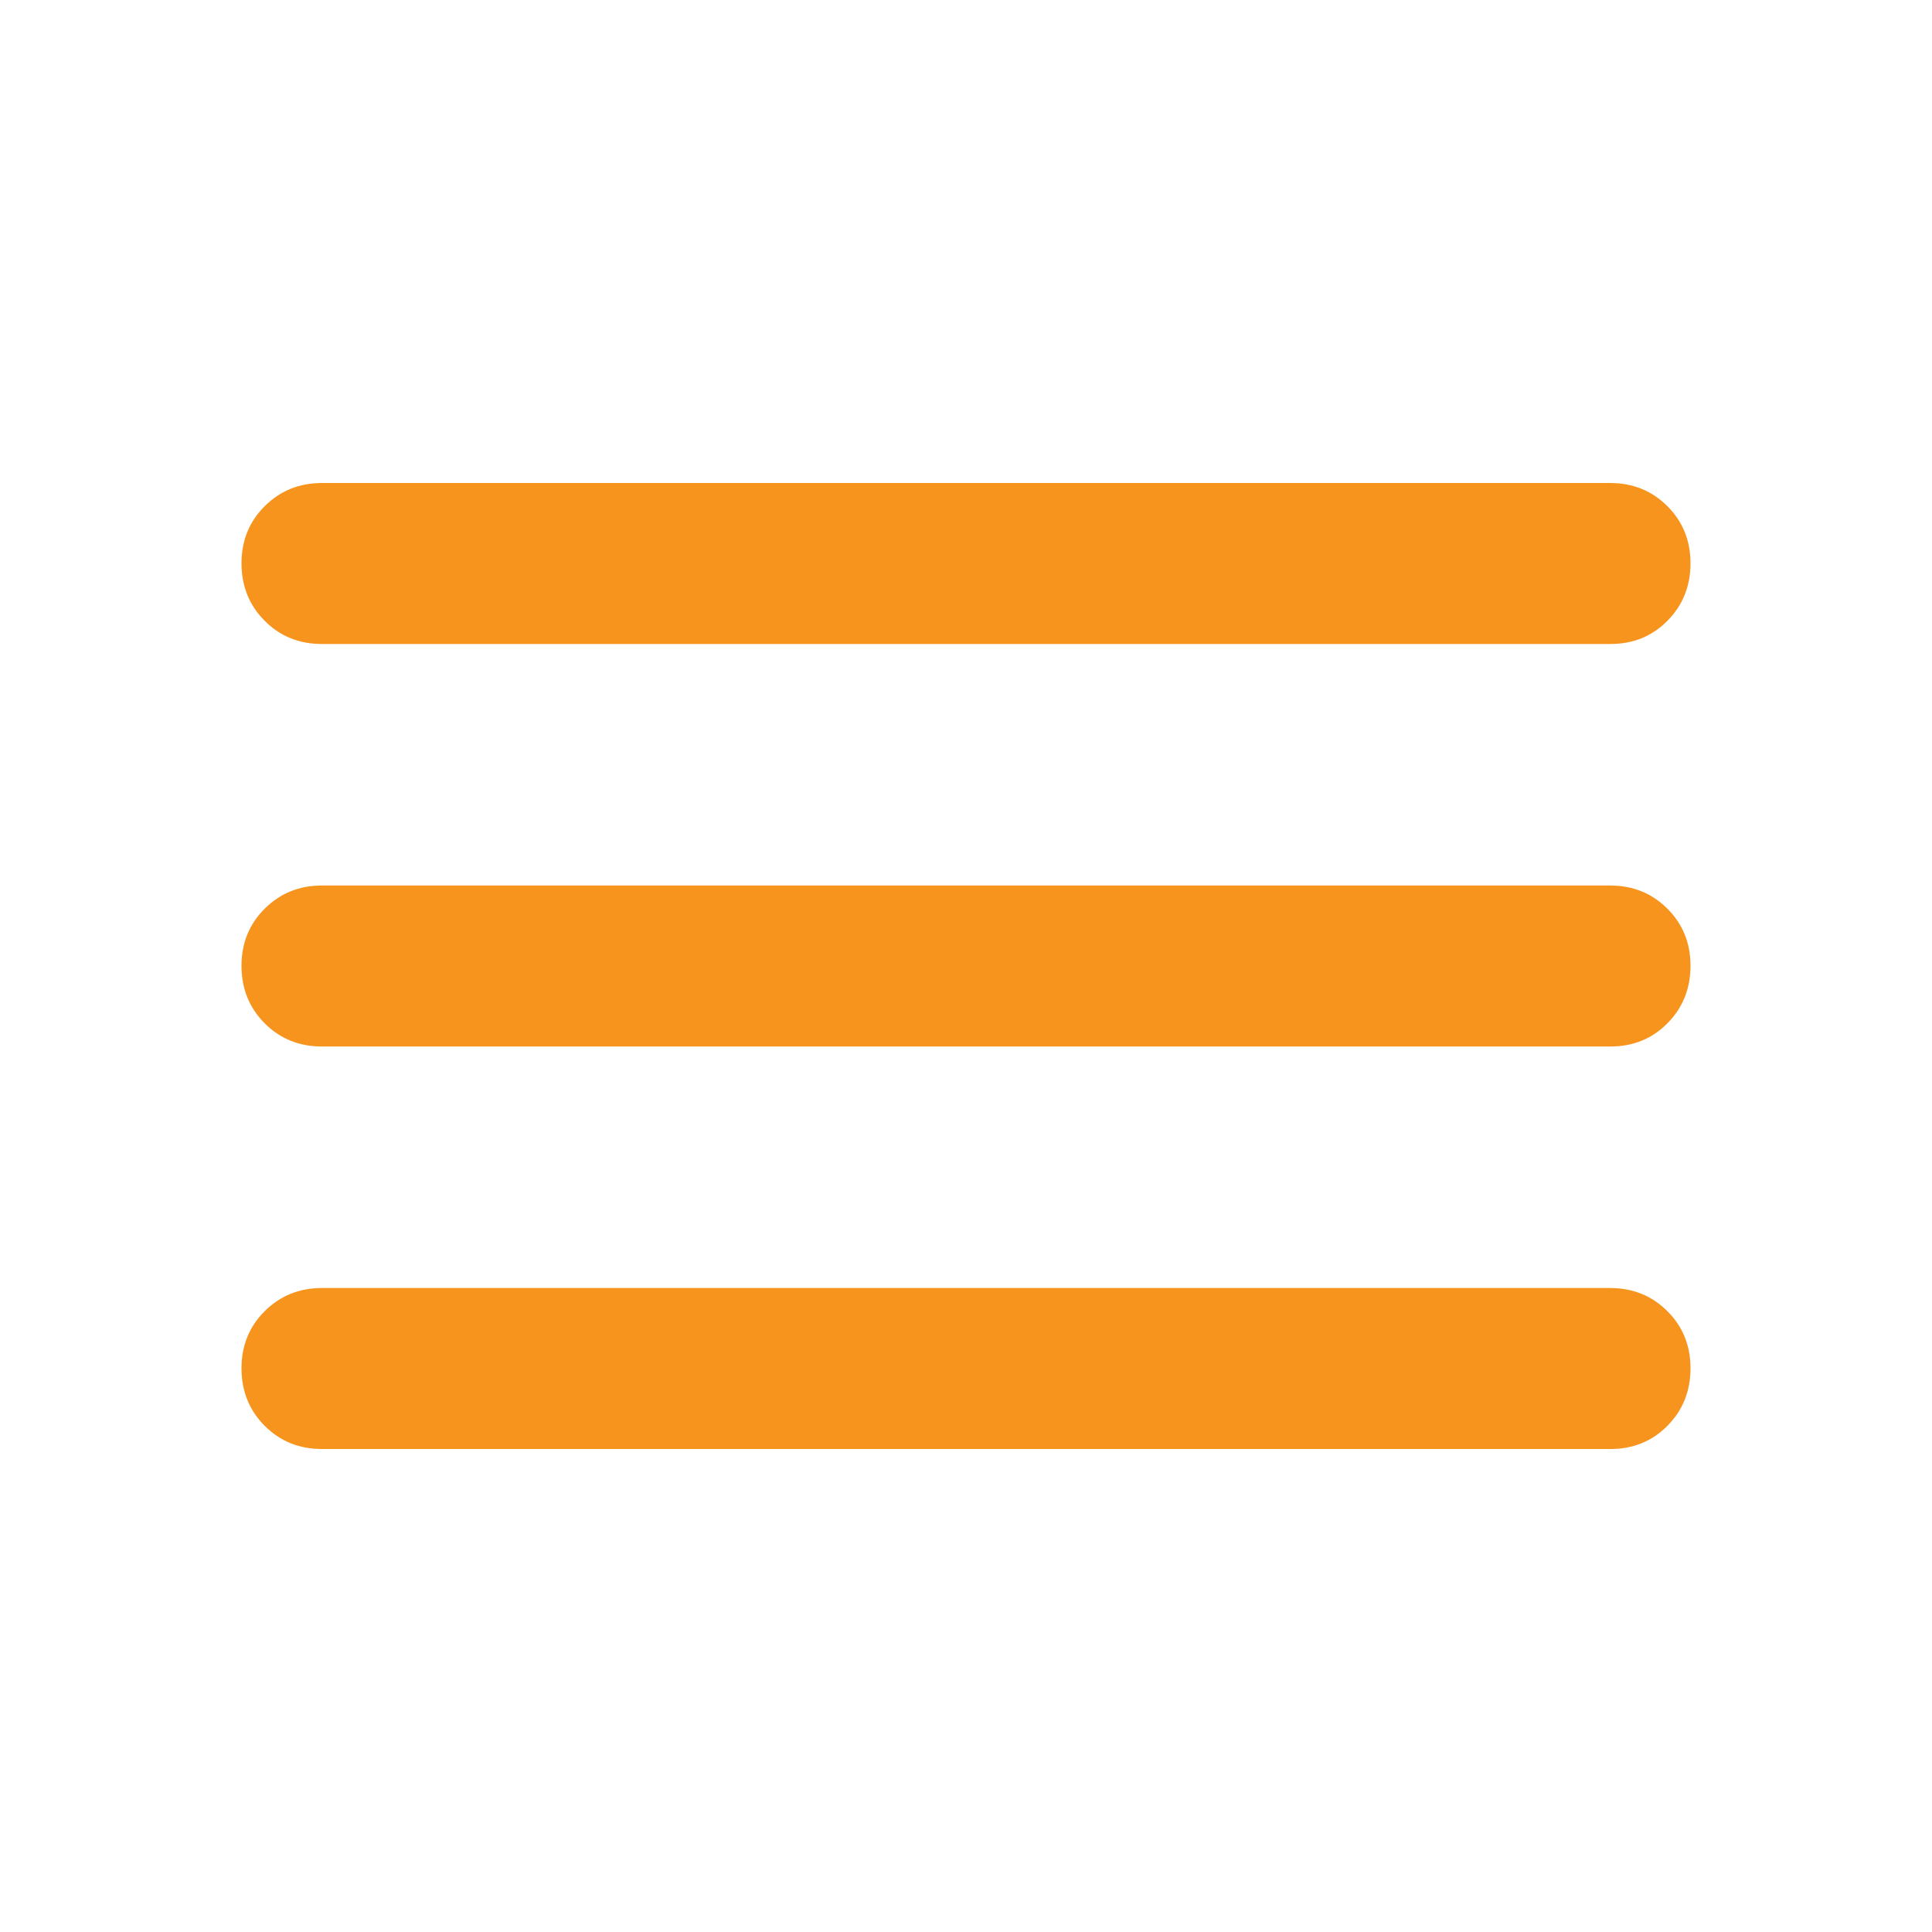
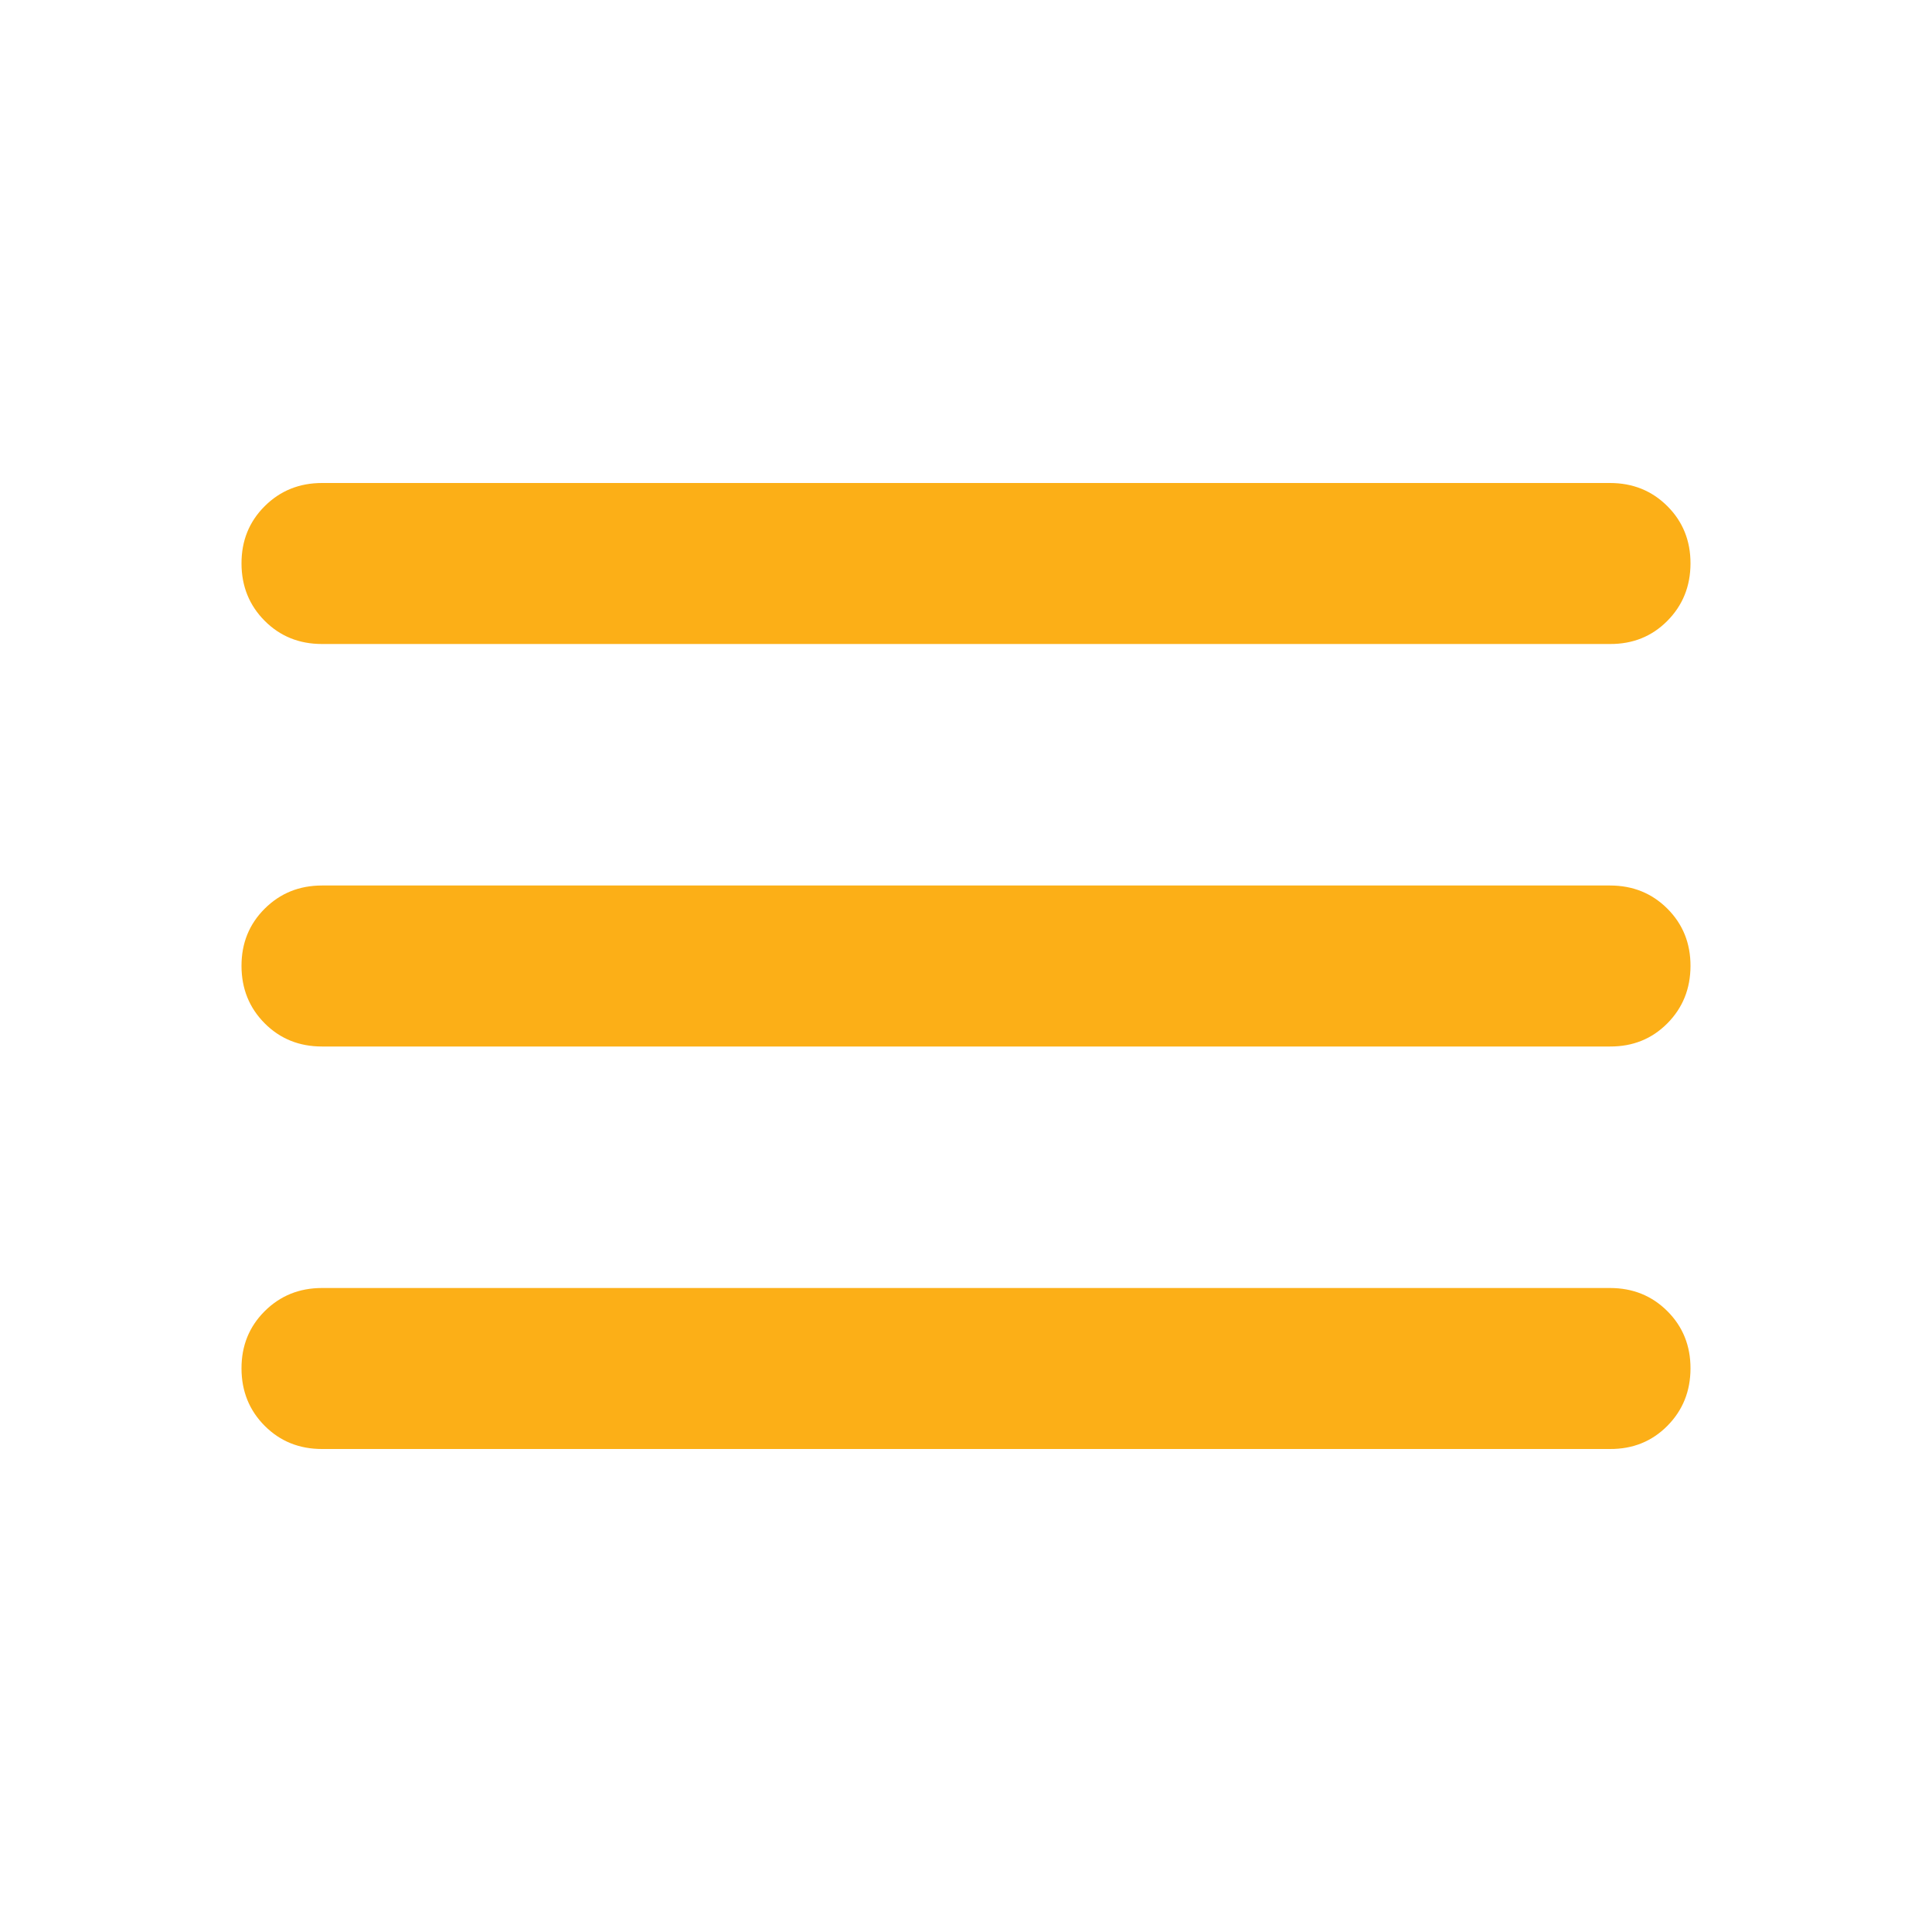
<svg xmlns="http://www.w3.org/2000/svg" width="24" height="24" viewBox="0 0 24 24">
-   <path fill="#F7941D" d="M4 18q-.425 0-.712-.288T3 17t.288-.712T4 16h16q.425 0 .713.288T21 17t-.288.713T20 18zm0-5q-.425 0-.712-.288T3 12t.288-.712T4 11h16q.425 0 .713.288T21 12t-.288.713T20 13zm0-5q-.425 0-.712-.288T3 7t.288-.712T4 6h16q.425 0 .713.288T21 7t-.288.713T20 8z" />
+   <path fill="#FCAF17" d="M4 18q-.425 0-.712-.288T3 17t.288-.712T4 16h16q.425 0 .713.288T21 17t-.288.713T20 18zm0-5q-.425 0-.712-.288T3 12t.288-.712T4 11h16q.425 0 .713.288T21 12t-.288.713T20 13zm0-5q-.425 0-.712-.288T3 7t.288-.712T4 6h16q.425 0 .713.288T21 7t-.288.713T20 8z" />
</svg>
